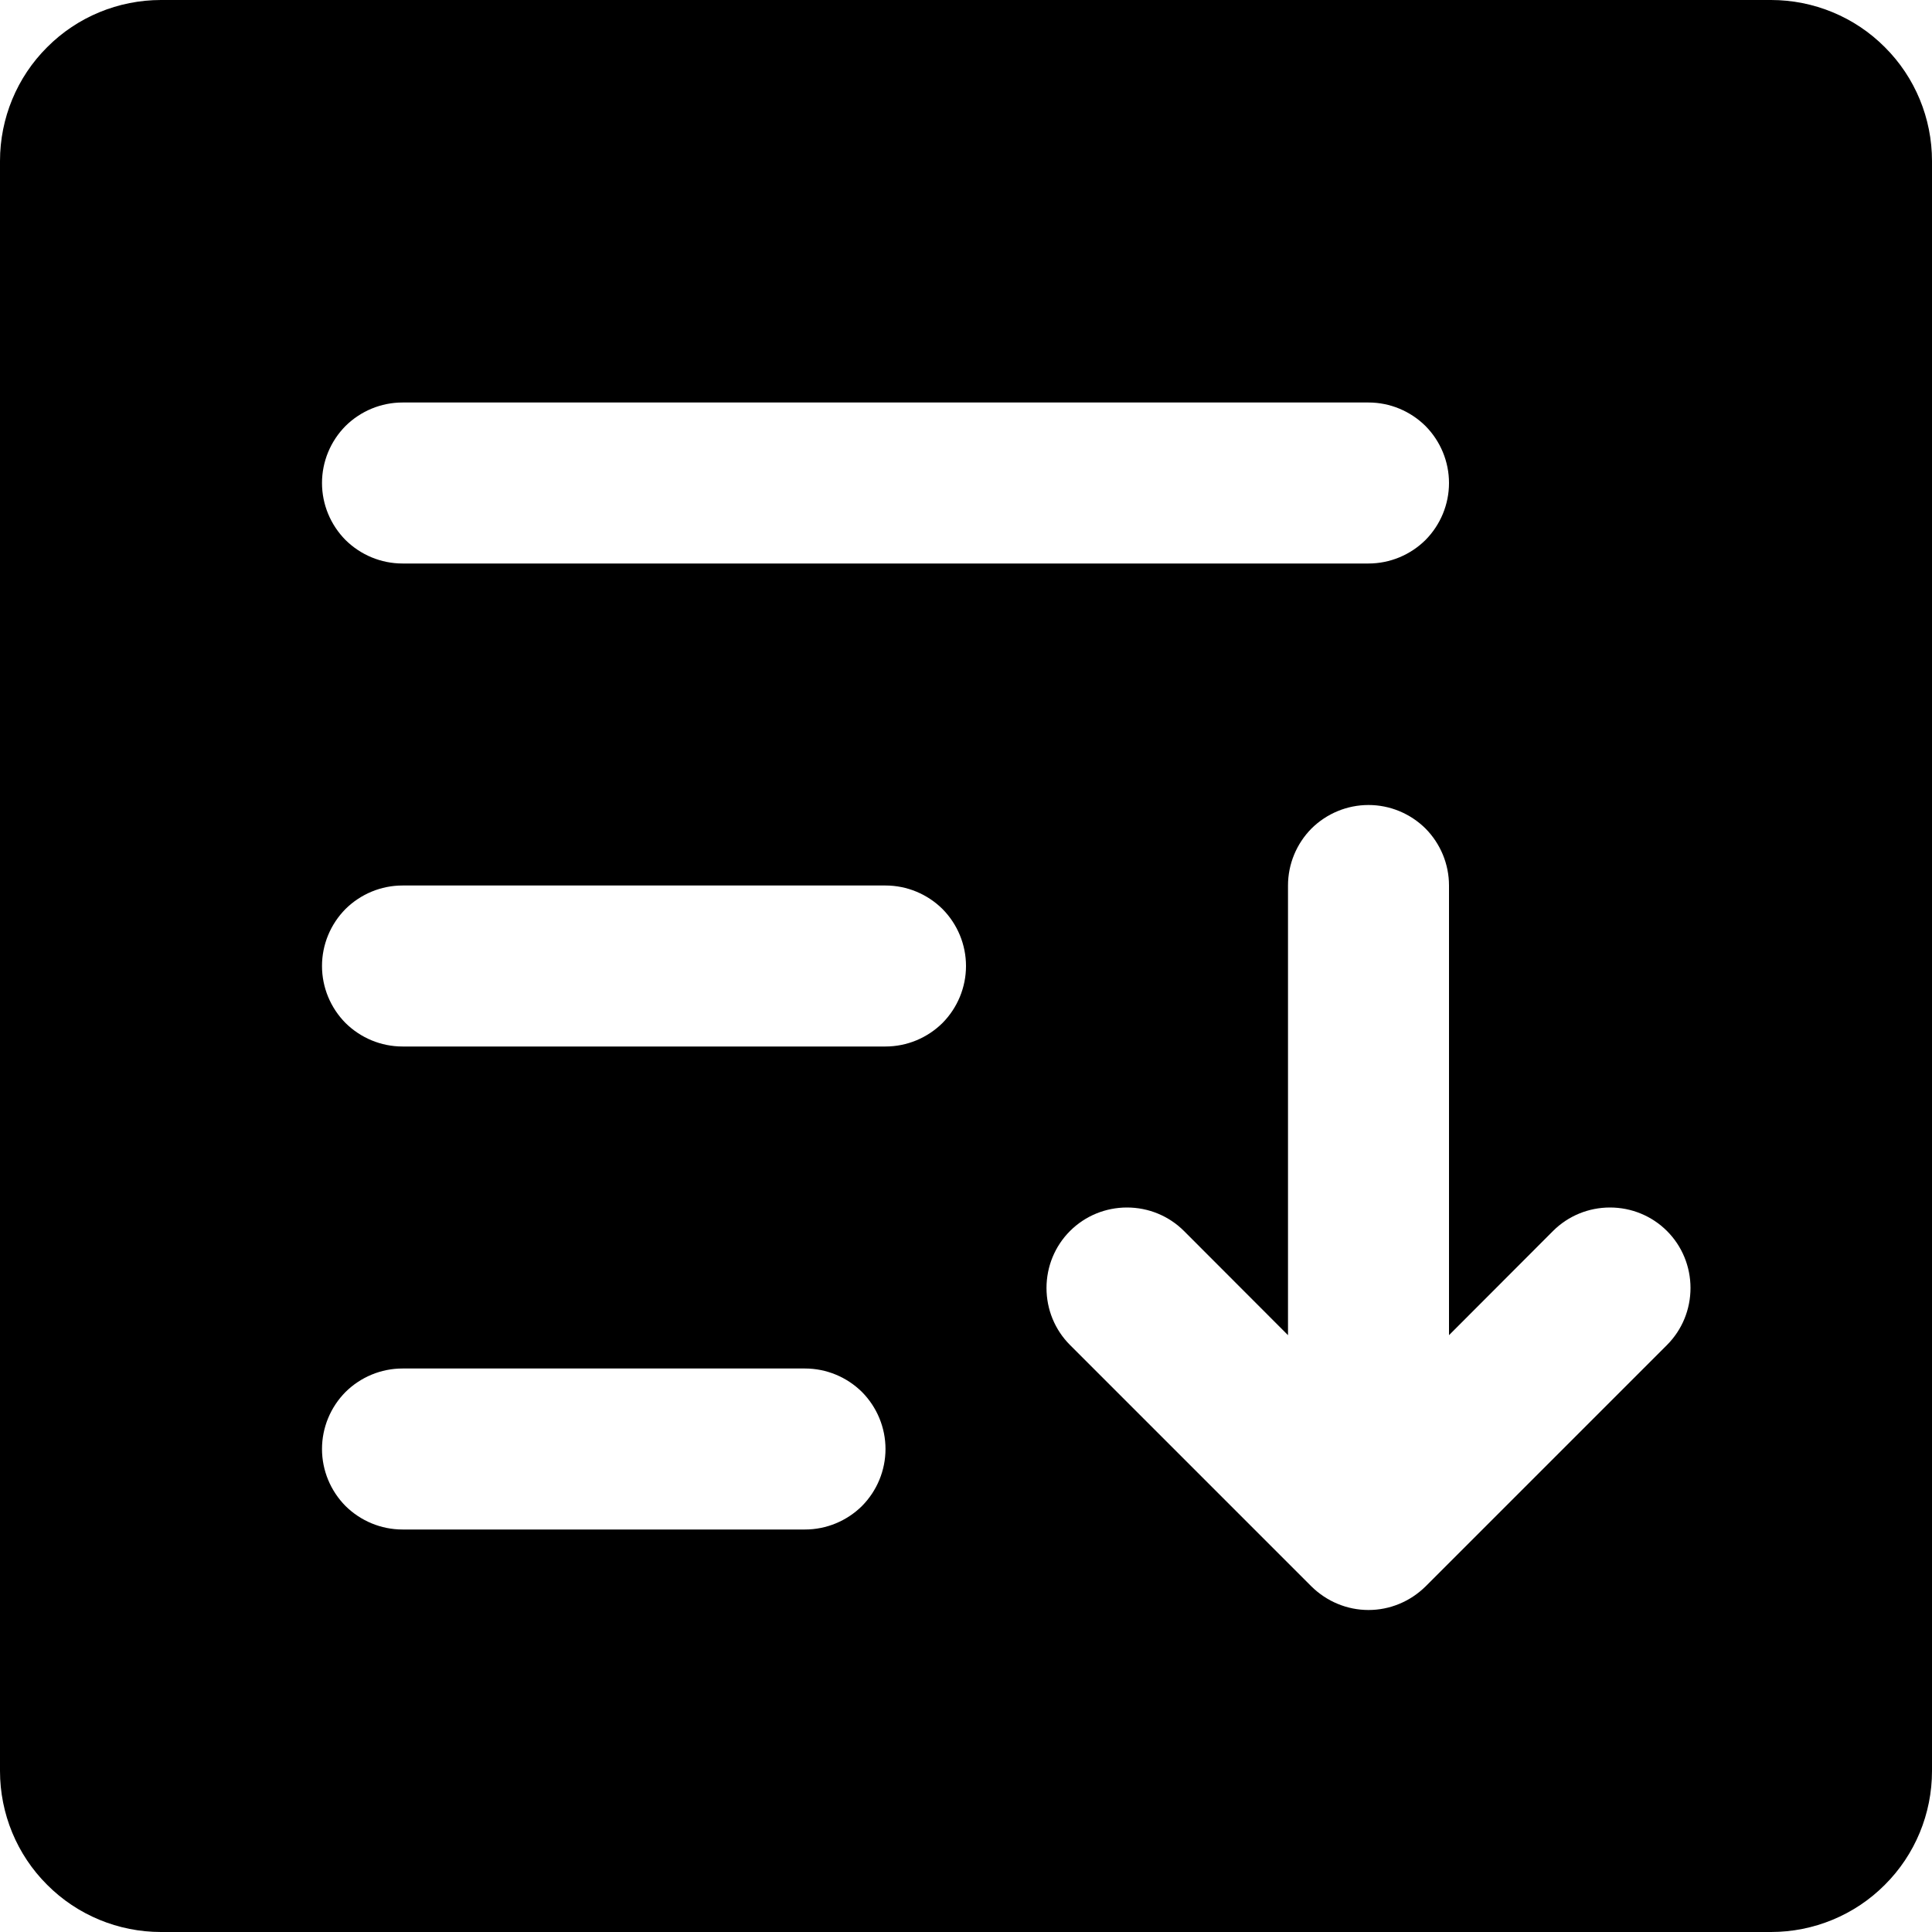
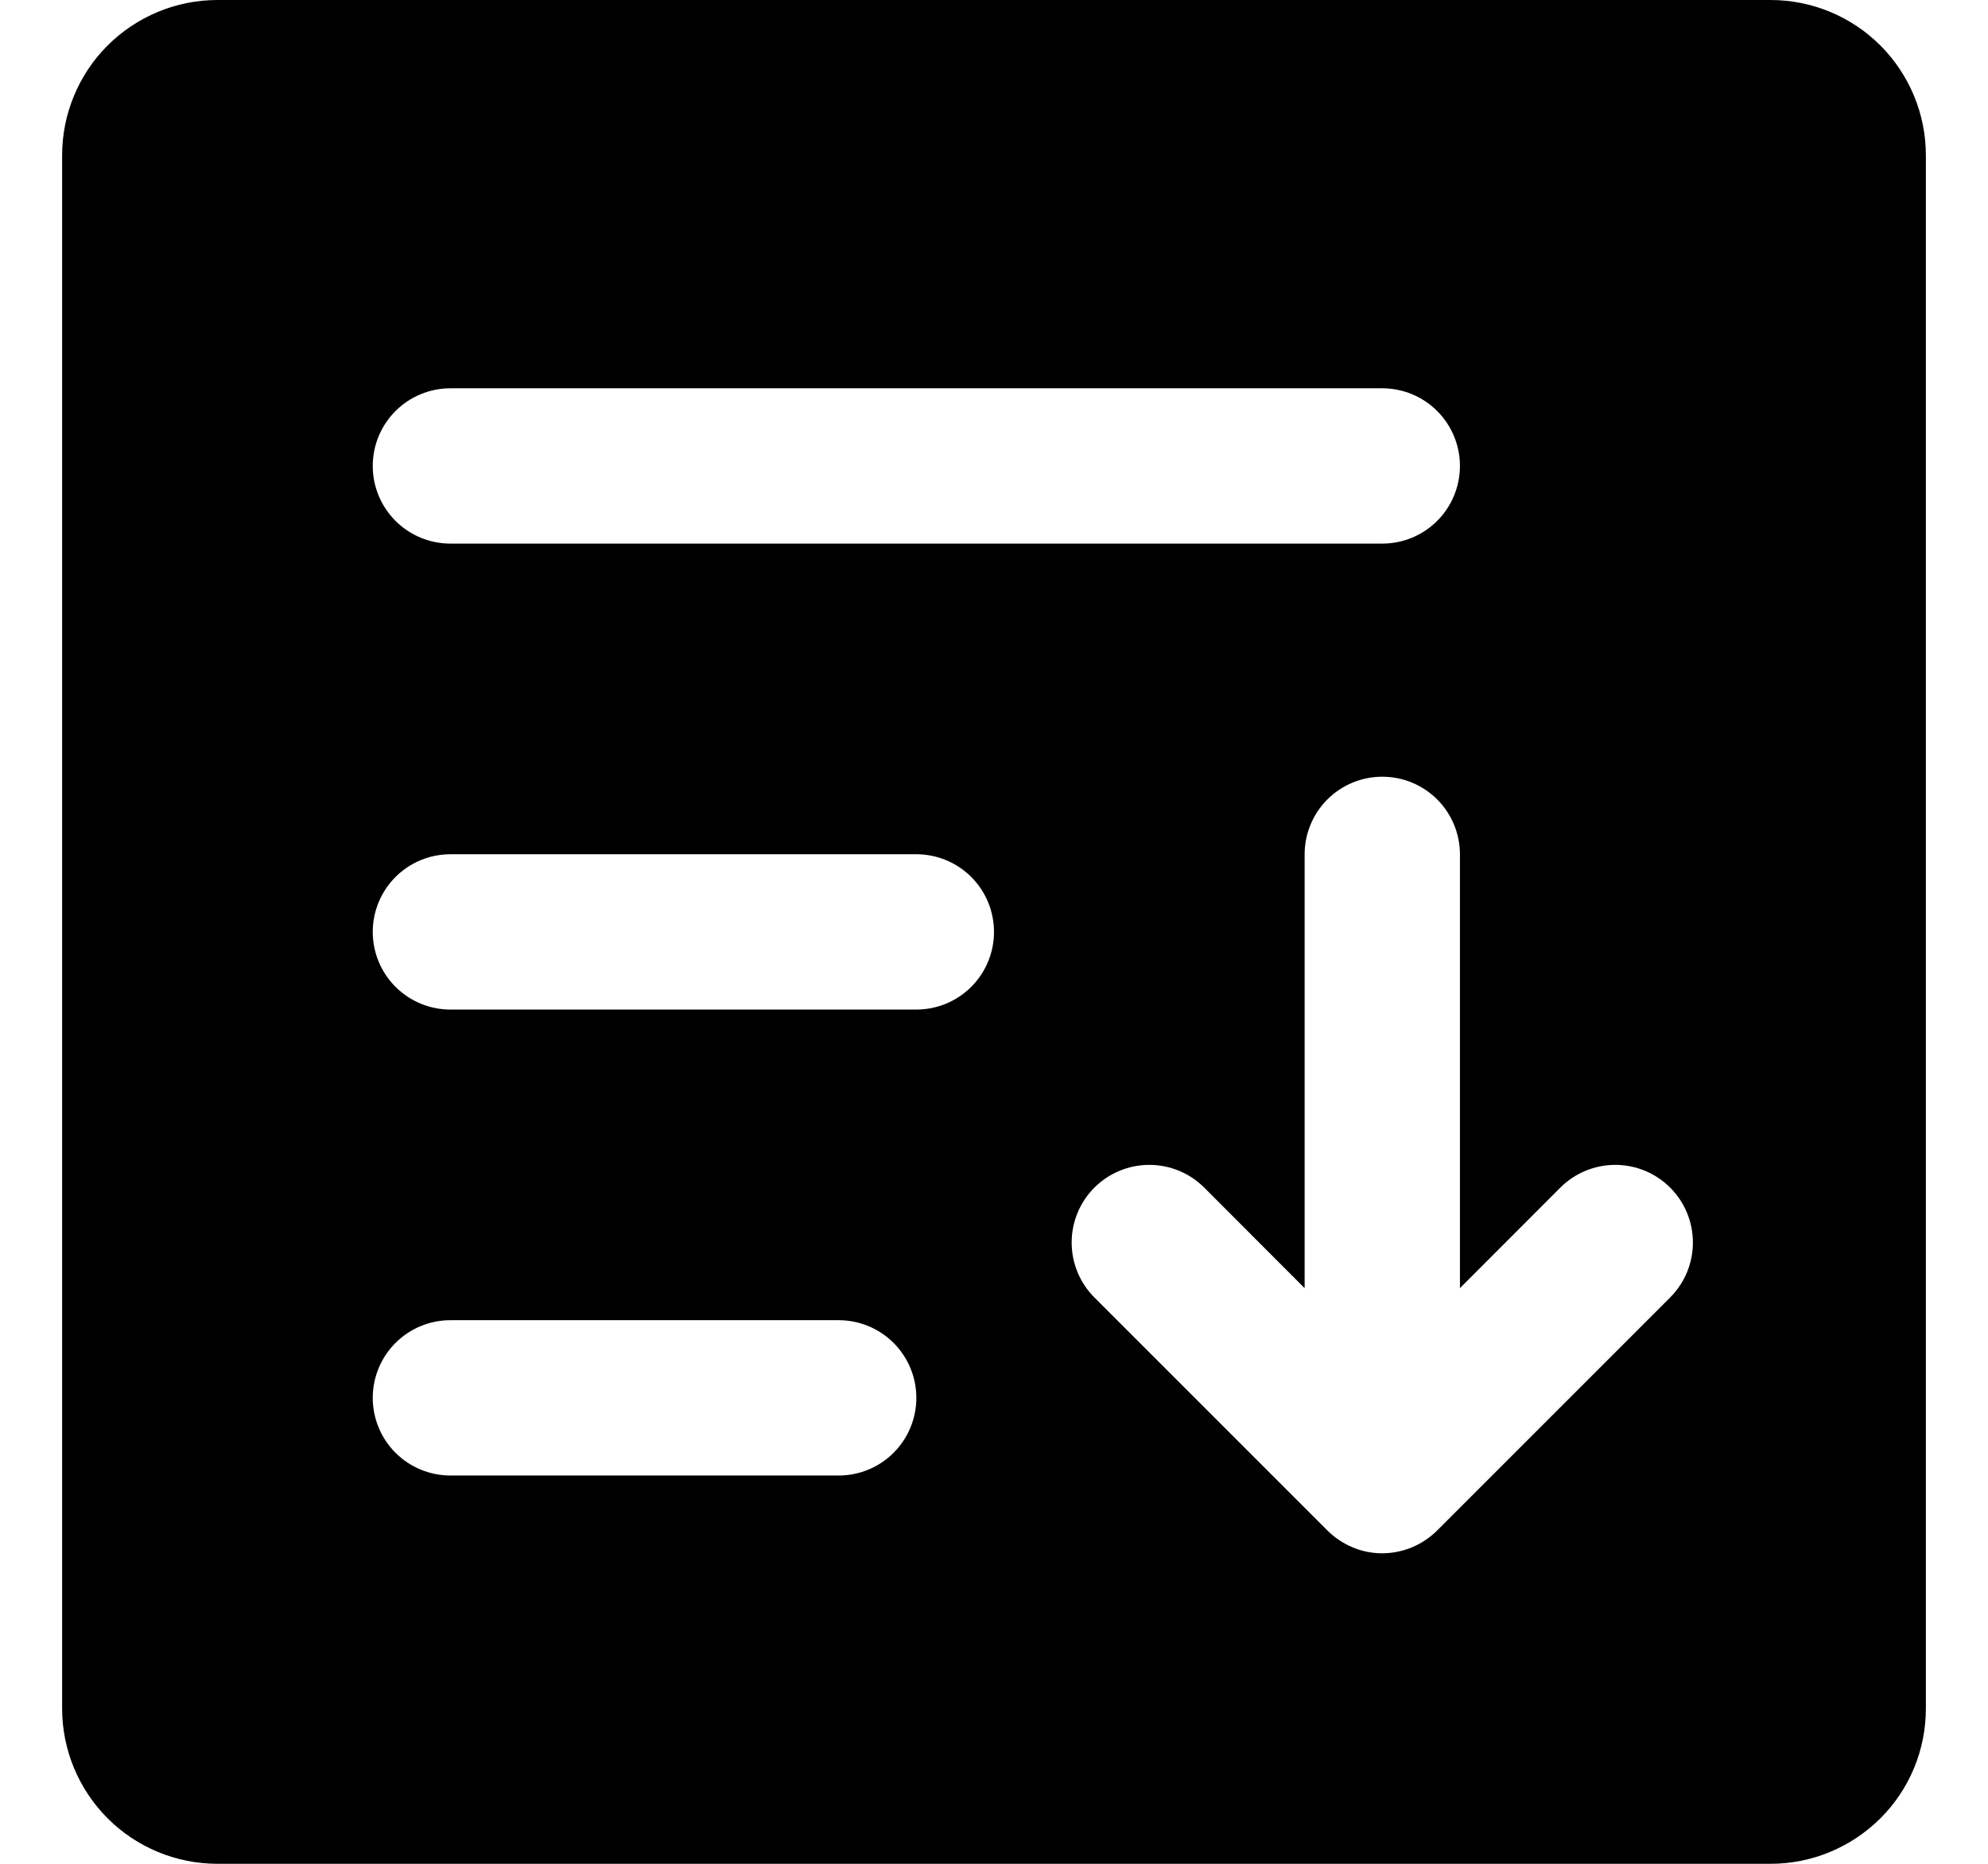
- <svg xmlns="http://www.w3.org/2000/svg" width="1em" height="1em" viewBox="0 0 12 12" fill="none">
-   <path d="M11 0H1C0.735 0 0.48 0.105 0.293 0.293C0.105 0.48 0 0.735 0 1V11C0 11.265 0.105 11.52 0.293 11.707C0.48 11.895 0.735 12 1 12H11C11.265 12 11.52 11.895 11.707 11.707C11.895 11.52 12 11.265 12 11V1C12 0.735 11.895 0.48 11.707 0.293C11.52 0.105 11.265 0 11 0ZM2.5 2.5H8.5C8.633 2.5 8.76 2.553 8.854 2.646C8.947 2.74 9 2.867 9 3C9 3.133 8.947 3.26 8.854 3.354C8.76 3.447 8.633 3.5 8.5 3.5H2.5C2.367 3.5 2.24 3.447 2.146 3.354C2.053 3.26 2 3.133 2 3C2 2.867 2.053 2.74 2.146 2.646C2.24 2.553 2.367 2.5 2.5 2.5ZM5 9.5H2.5C2.367 9.5 2.24 9.447 2.146 9.354C2.053 9.26 2 9.133 2 9C2 8.867 2.053 8.74 2.146 8.646C2.24 8.553 2.367 8.5 2.5 8.5H5C5.133 8.5 5.26 8.553 5.354 8.646C5.447 8.74 5.5 8.867 5.5 9C5.5 9.133 5.447 9.26 5.354 9.354C5.26 9.447 5.133 9.5 5 9.5ZM5.5 6.5H2.5C2.367 6.5 2.24 6.447 2.146 6.354C2.053 6.26 2 6.133 2 6C2 5.867 2.053 5.74 2.146 5.646C2.24 5.553 2.367 5.5 2.5 5.5H5.5C5.633 5.5 5.76 5.553 5.854 5.646C5.947 5.74 6 5.867 6 6C6 6.133 5.947 6.26 5.854 6.354C5.76 6.447 5.633 6.5 5.5 6.5ZM10.354 8.354L8.854 9.854C8.807 9.9 8.752 9.937 8.691 9.962C8.631 9.987 8.566 10 8.5 10C8.434 10 8.369 9.987 8.309 9.962C8.248 9.937 8.193 9.9 8.146 9.854L6.646 8.354C6.552 8.26 6.5 8.133 6.5 8C6.5 7.867 6.552 7.74 6.646 7.646C6.74 7.552 6.867 7.5 7 7.5C7.133 7.5 7.26 7.552 7.354 7.646L8 8.293V5.5C8 5.367 8.053 5.24 8.146 5.146C8.24 5.053 8.367 5 8.5 5C8.633 5 8.76 5.053 8.854 5.146C8.947 5.24 9 5.367 9 5.5V8.293L9.646 7.646C9.74 7.552 9.867 7.5 10 7.5C10.133 7.5 10.26 7.552 10.354 7.646C10.448 7.74 10.5 7.867 10.5 8C10.5 8.133 10.448 8.26 10.354 8.354Z" fill="currentColor" />
+ <svg xmlns="http://www.w3.org/2000/svg" height="15" viewBox="0 0 16 15" width="16">
+   <path d="m14.25 0h-12.5c-.332 0-.649.132-.884.366-.234.234-.366.552-.366.884v12.5c0 .332.132.649.366.884.234.234.552.366.884.366h12.5c.332 0 .649-.132.884-.366s.366-.552.366-.884v-12.5c0-.332-.132-.649-.366-.884-.234-.234-.552-.366-.884-.366zm-10.625 3.125h7.5c.166 0 .325.066.442.183.117.117.183.276.183.442s-.066.325-.183.442c-.117.117-.276.183-.442.183h-7.5c-.166 0-.325-.066-.442-.183s-.183-.276-.183-.442.066-.325.183-.442.276-.183.442-.183zm3.125 8.75h-3.125c-.166 0-.325-.066-.442-.183-.117-.117-.183-.276-.183-.442s.066-.325.183-.442c.117-.117.276-.183.442-.183h3.125c.166 0 .325.066.442.183.117.117.183.276.183.442s-.066.325-.183.442c-.117.117-.276.183-.442.183zm.625-3.75h-3.75c-.166 0-.325-.066-.442-.183s-.183-.276-.183-.442.066-.325.183-.442.276-.183.442-.183h3.75c.166 0 .325.066.442.183s.183.276.183.442-.066.325-.183.442-.276.183-.442.183zm6.067 2.317-1.875 1.875c-.058.058-.127.104-.203.136-.076.031-.157.048-.239.048s-.164-.016-.239-.048c-.076-.032-.145-.078-.203-.136l-1.875-1.875c-.117-.117-.183-.276-.183-.442 0-.166.066-.325.183-.442.117-.117.276-.183.442-.183s.325.066.442.183l.808.809v-3.491c0-.166.066-.325.183-.442.117-.117.276-.183.442-.183s.325.066.442.183c.117.117.183.276.183.442v3.491l.808-.809c.117-.117.276-.183.442-.183s.325.066.442.183c.117.117.183.276.183.442 0 .166-.066.325-.183.442z" fill="currentColor" />
</svg>
